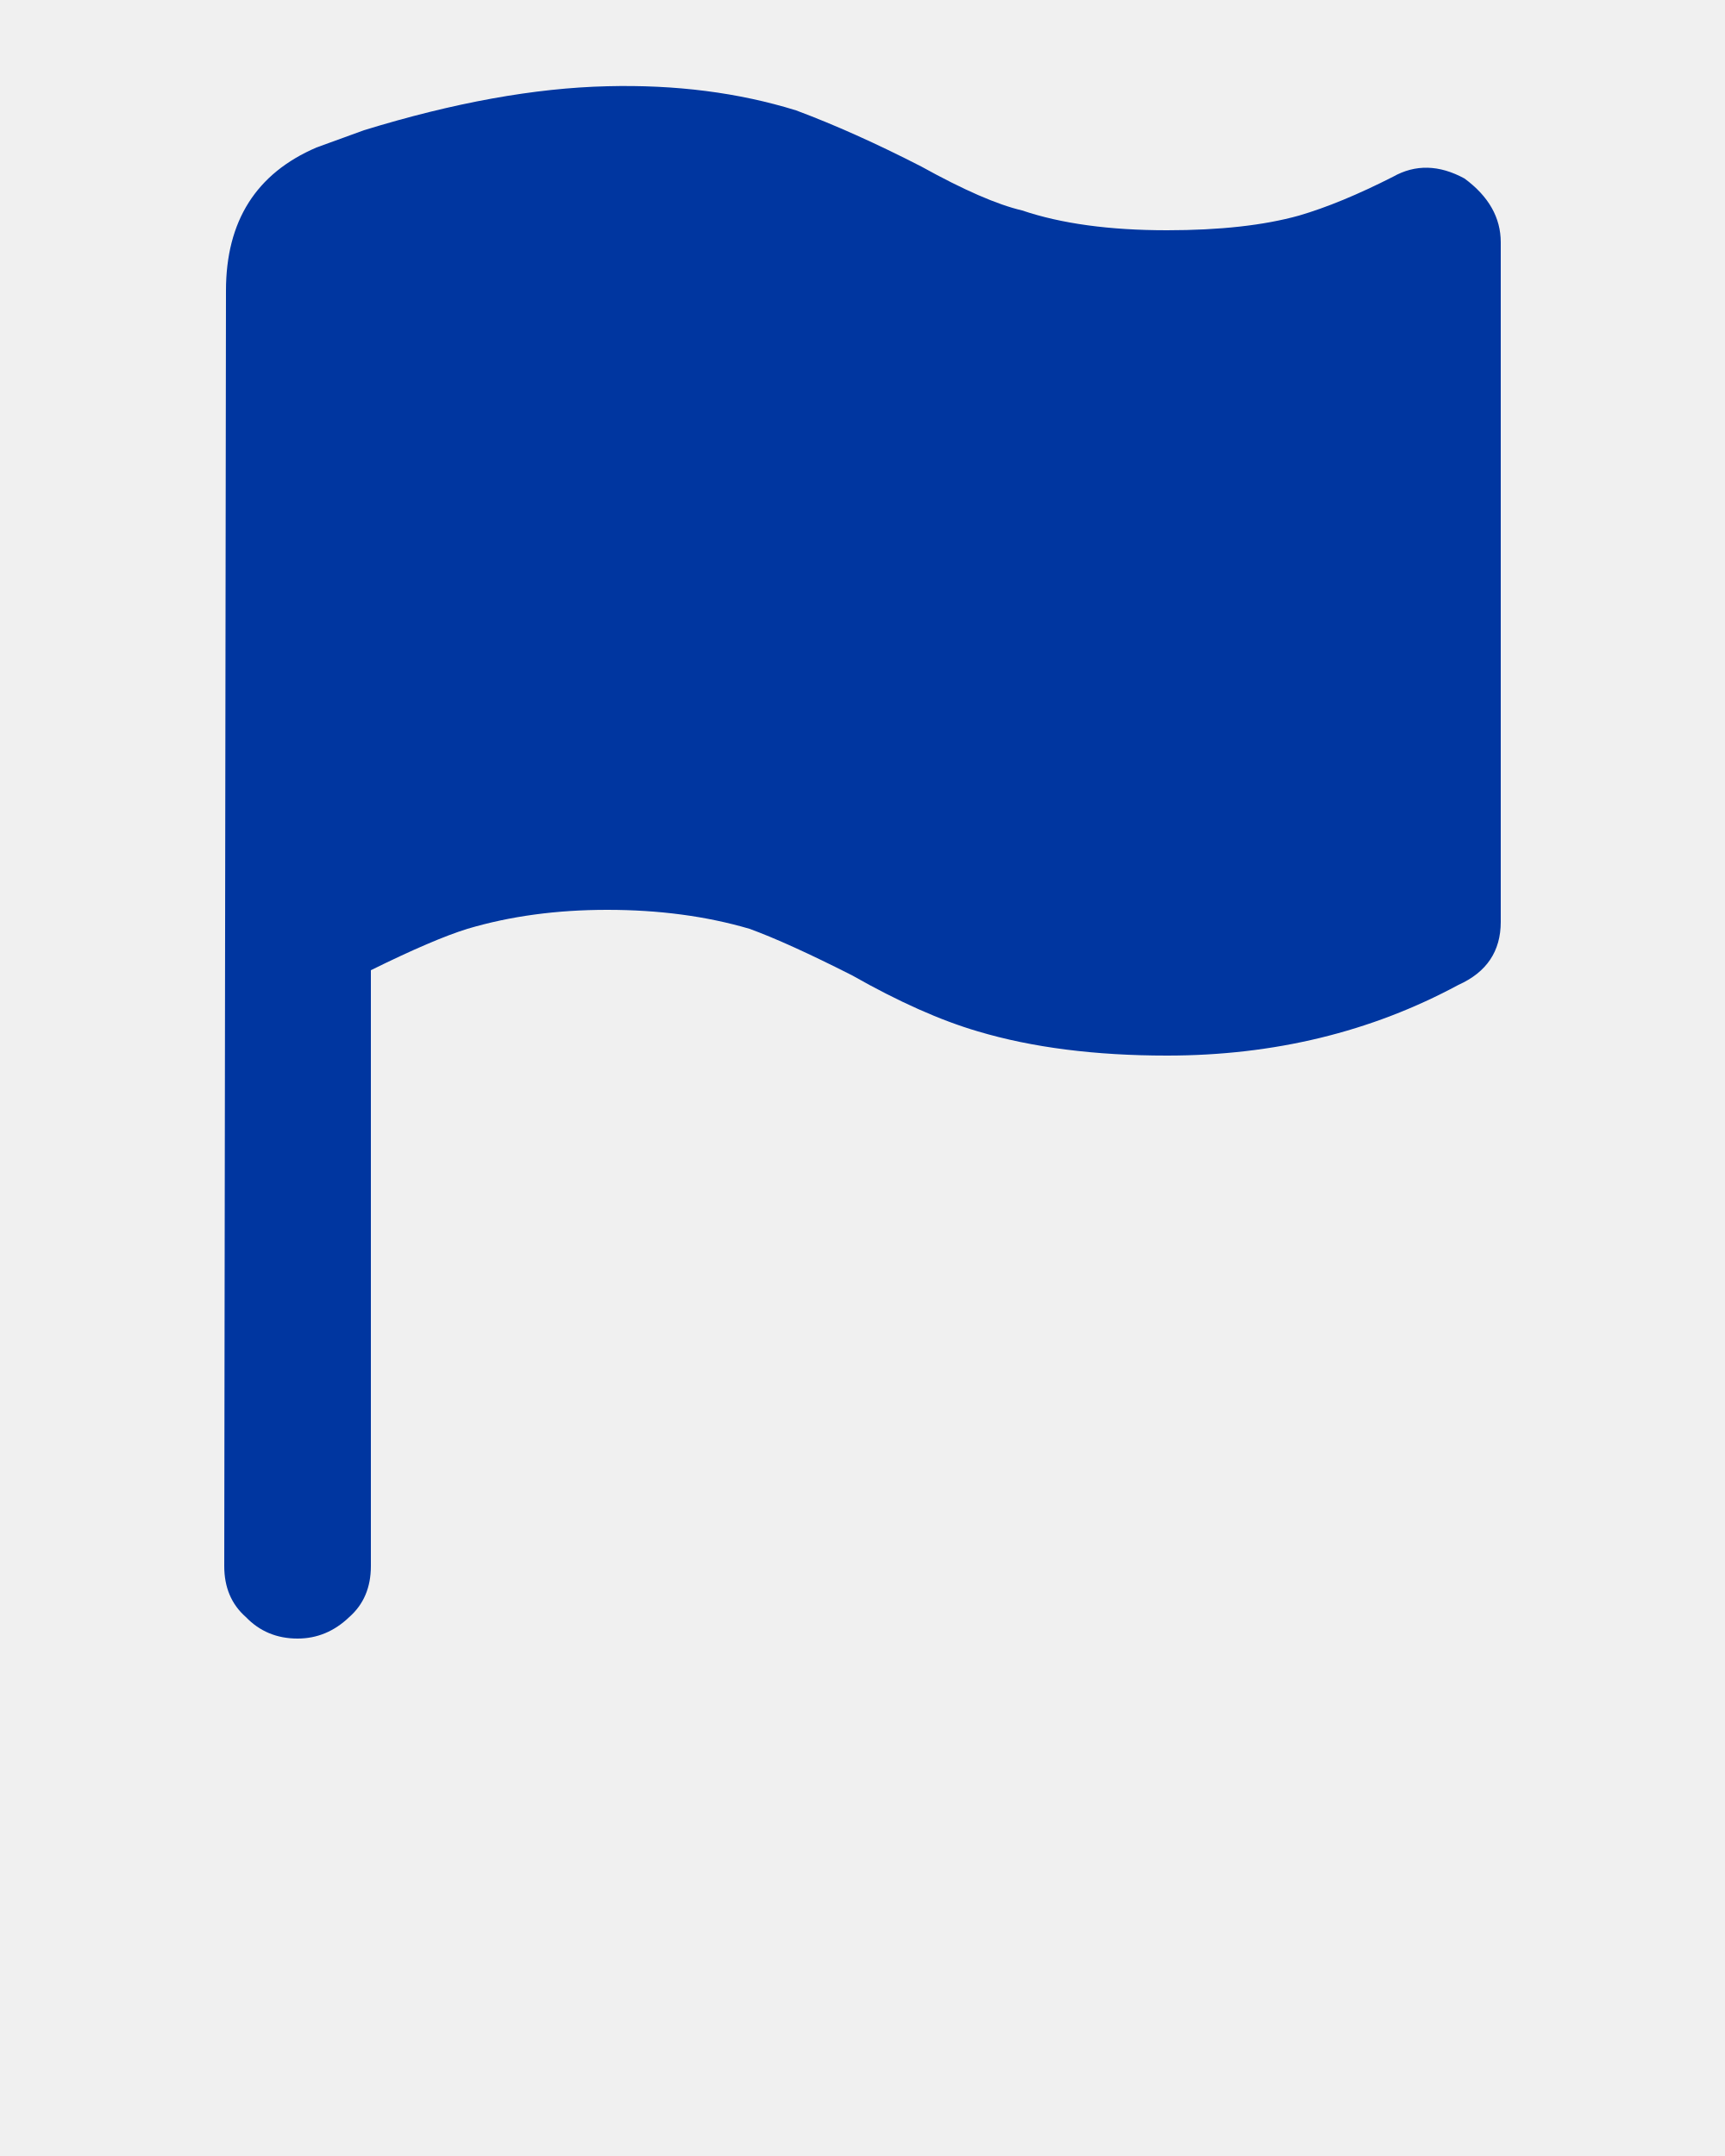
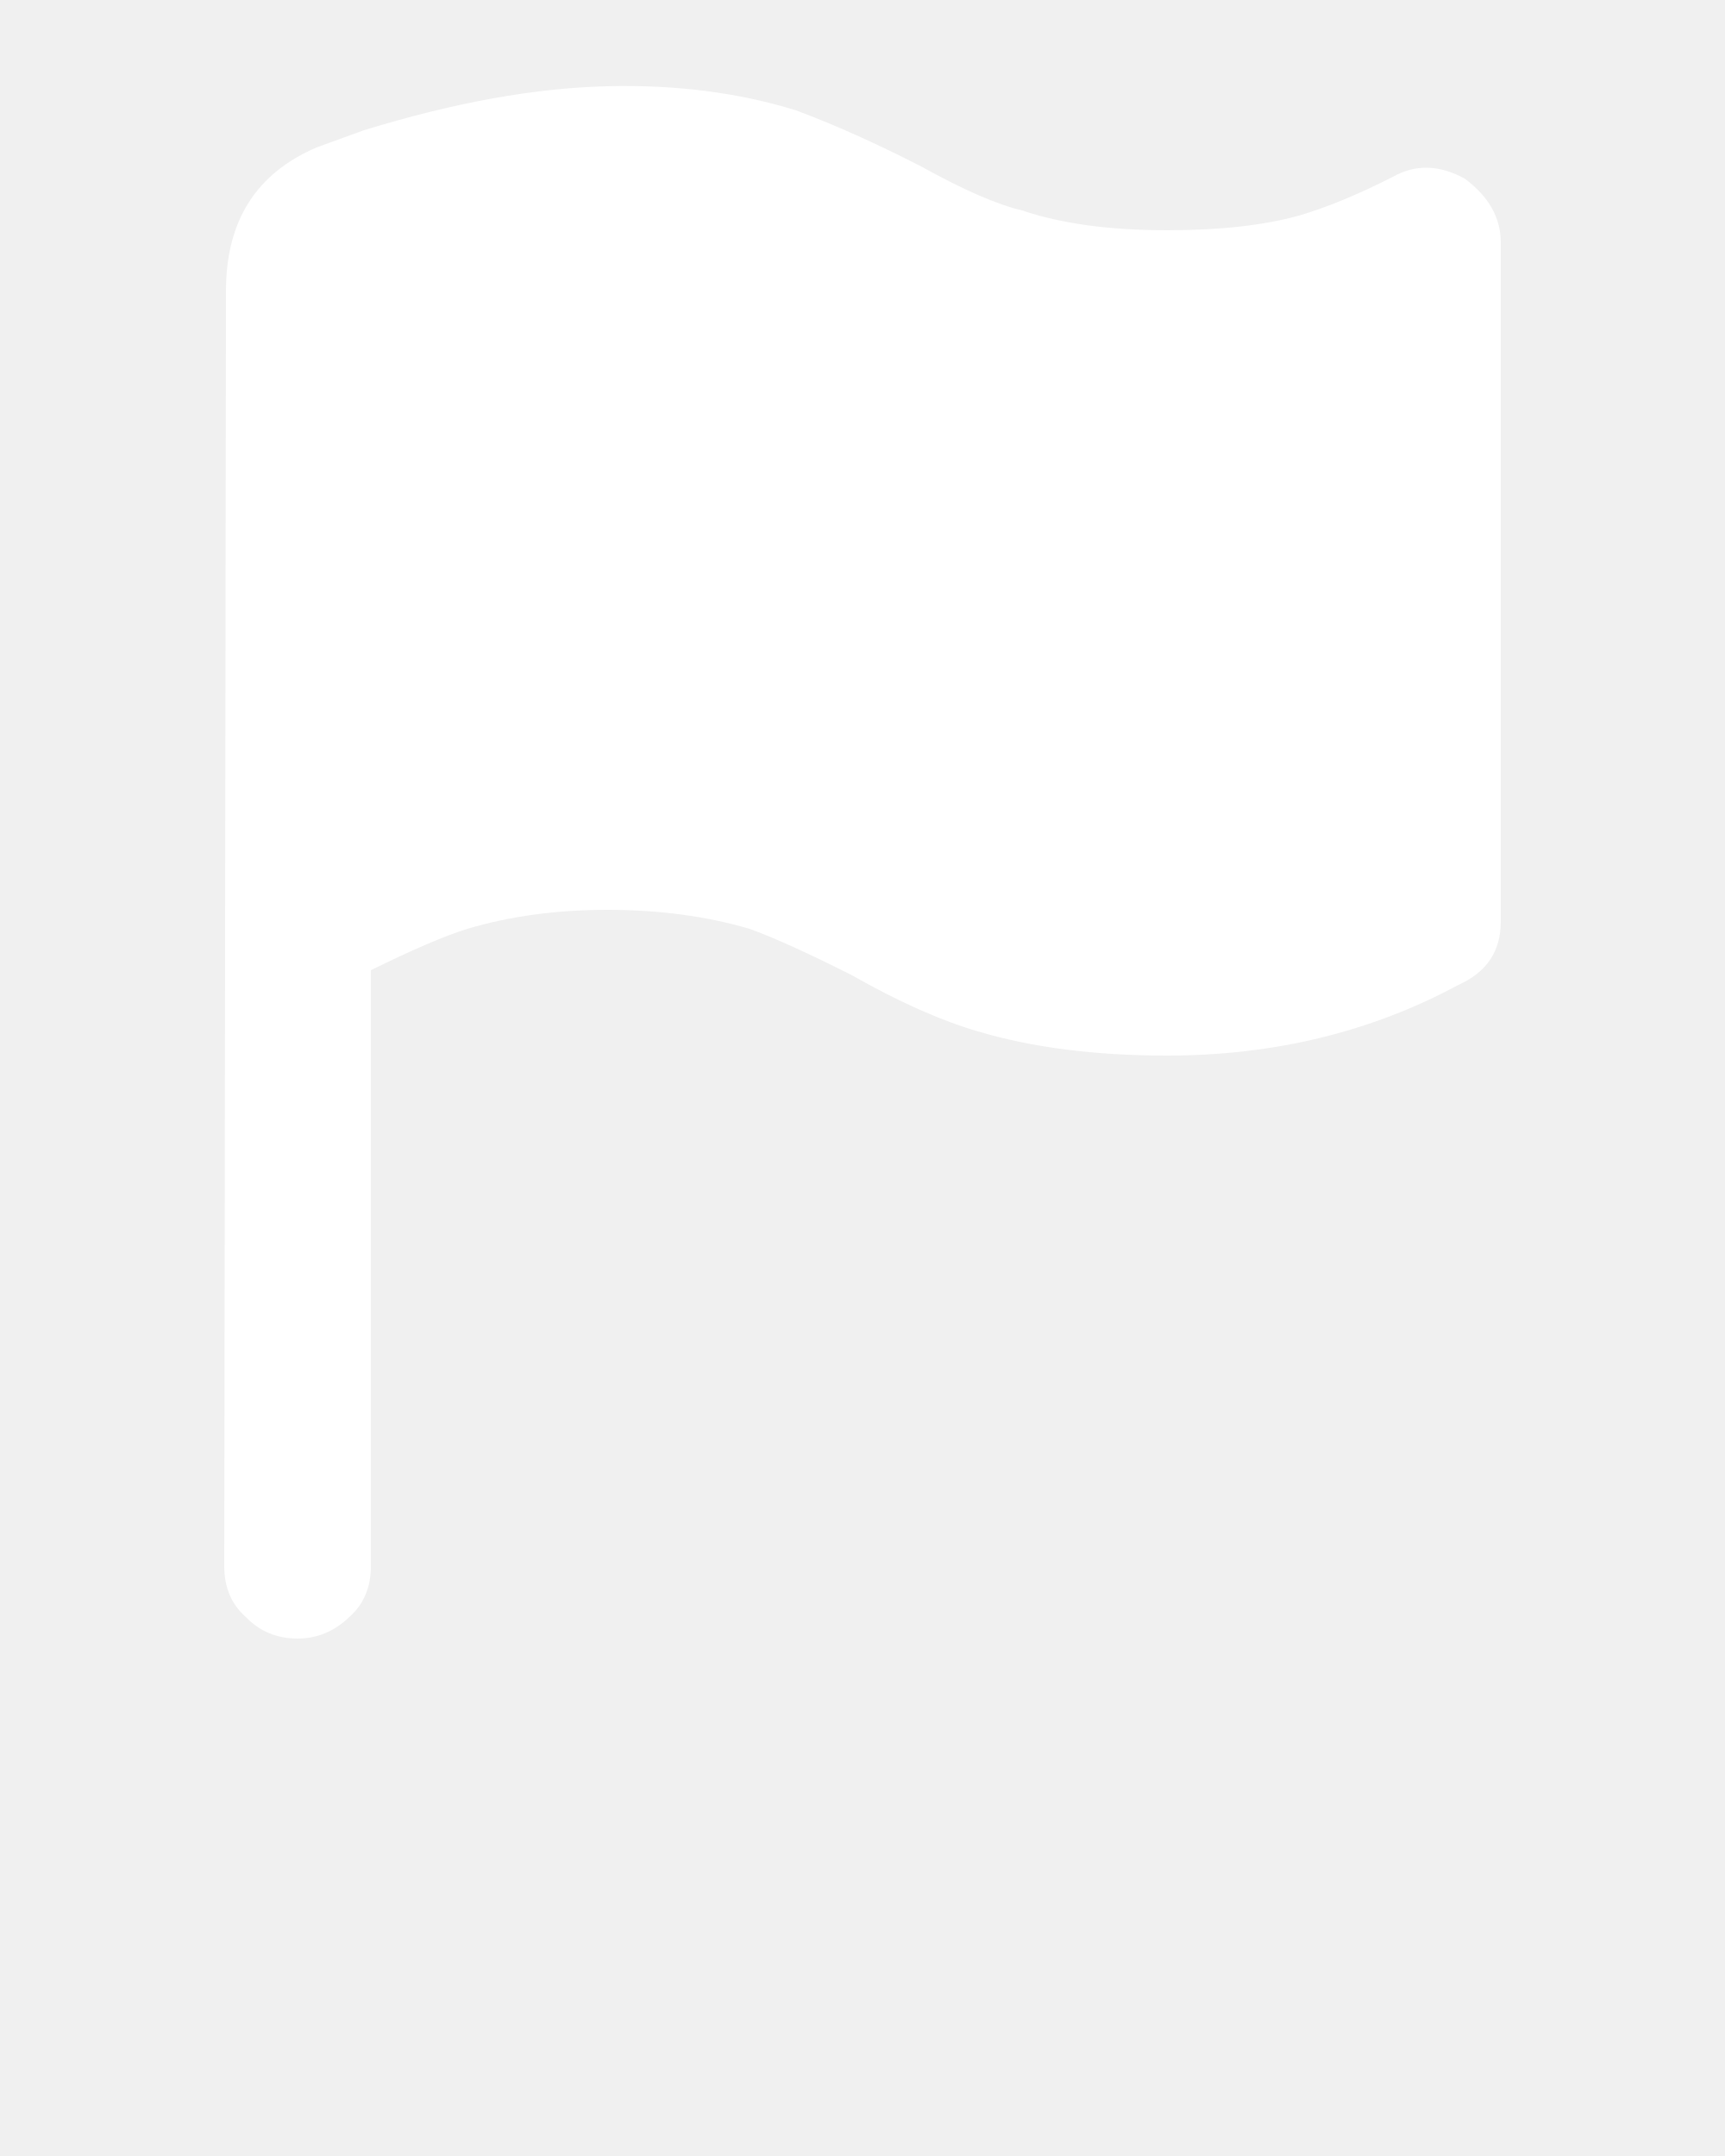
<svg xmlns="http://www.w3.org/2000/svg" xmlns:xlink="http://www.w3.org/1999/xlink" version="1.1" preserveAspectRatio="none" x="0px" y="0px" viewBox="0 0 100 125">
  <defs>
    <g id="a">
-       <path fill="#0036a0" stroke="none" d=" M 87 14.05 Q 87 11.9 84.9 10.35 82.7 9.15 80.75 10.25 77.7 11.8 75.3 12.5 72.25 13.35 67.65 13.35 62.65 13.35 59.25 12.2 57.1 11.7 53.4 9.65 49.5 7.65 46.15 6.4 41.15 4.85 35.2 5 28.9 5.15 21.1 7.55 L 18.35 8.55 Q 13.1 10.8 13.1 16.85 L 13 90.8 Q 13 92.65 14.25 93.75 15.45 95 17.25 95 18.95 95 20.25 93.75 21.5 92.65 21.5 90.8 L 21.5 56.25 Q 25.15 54.45 27.1 53.85 30.8 52.75 35.2 52.75 39.7 52.75 43.45 53.85 45.65 54.65 49.4 56.55 53.45 58.85 56.7 59.8 61.4 61.2 67.65 61.2 76.95 61.2 84.55 57.1 87 56 87 53.45 L 87 14.05 Z" />
+       <path fill="#fff" stroke="none" d=" M 87 14.05 Q 87 11.9 84.9 10.35 82.7 9.15 80.75 10.25 77.7 11.8 75.3 12.5 72.25 13.35 67.65 13.35 62.65 13.35 59.25 12.2 57.1 11.7 53.4 9.65 49.5 7.65 46.15 6.4 41.15 4.85 35.2 5 28.9 5.15 21.1 7.55 L 18.35 8.55 Q 13.1 10.8 13.1 16.85 L 13 90.8 Q 13 92.65 14.25 93.75 15.45 95 17.25 95 18.95 95 20.25 93.75 21.5 92.65 21.5 90.8 L 21.5 56.25 Q 25.15 54.45 27.1 53.85 30.8 52.75 35.2 52.75 39.7 52.75 43.45 53.85 45.65 54.65 49.4 56.55 53.45 58.85 56.7 59.8 61.4 61.2 67.65 61.2 76.95 61.2 84.55 57.1 87 56 87 53.45 L 87 14.05 Z" />
    </g>
  </defs>
  <g transform="matrix( 1, 0, 0, 1, 0,0) ">
    <use xlink:href="#a" />
  </g>
</svg>
